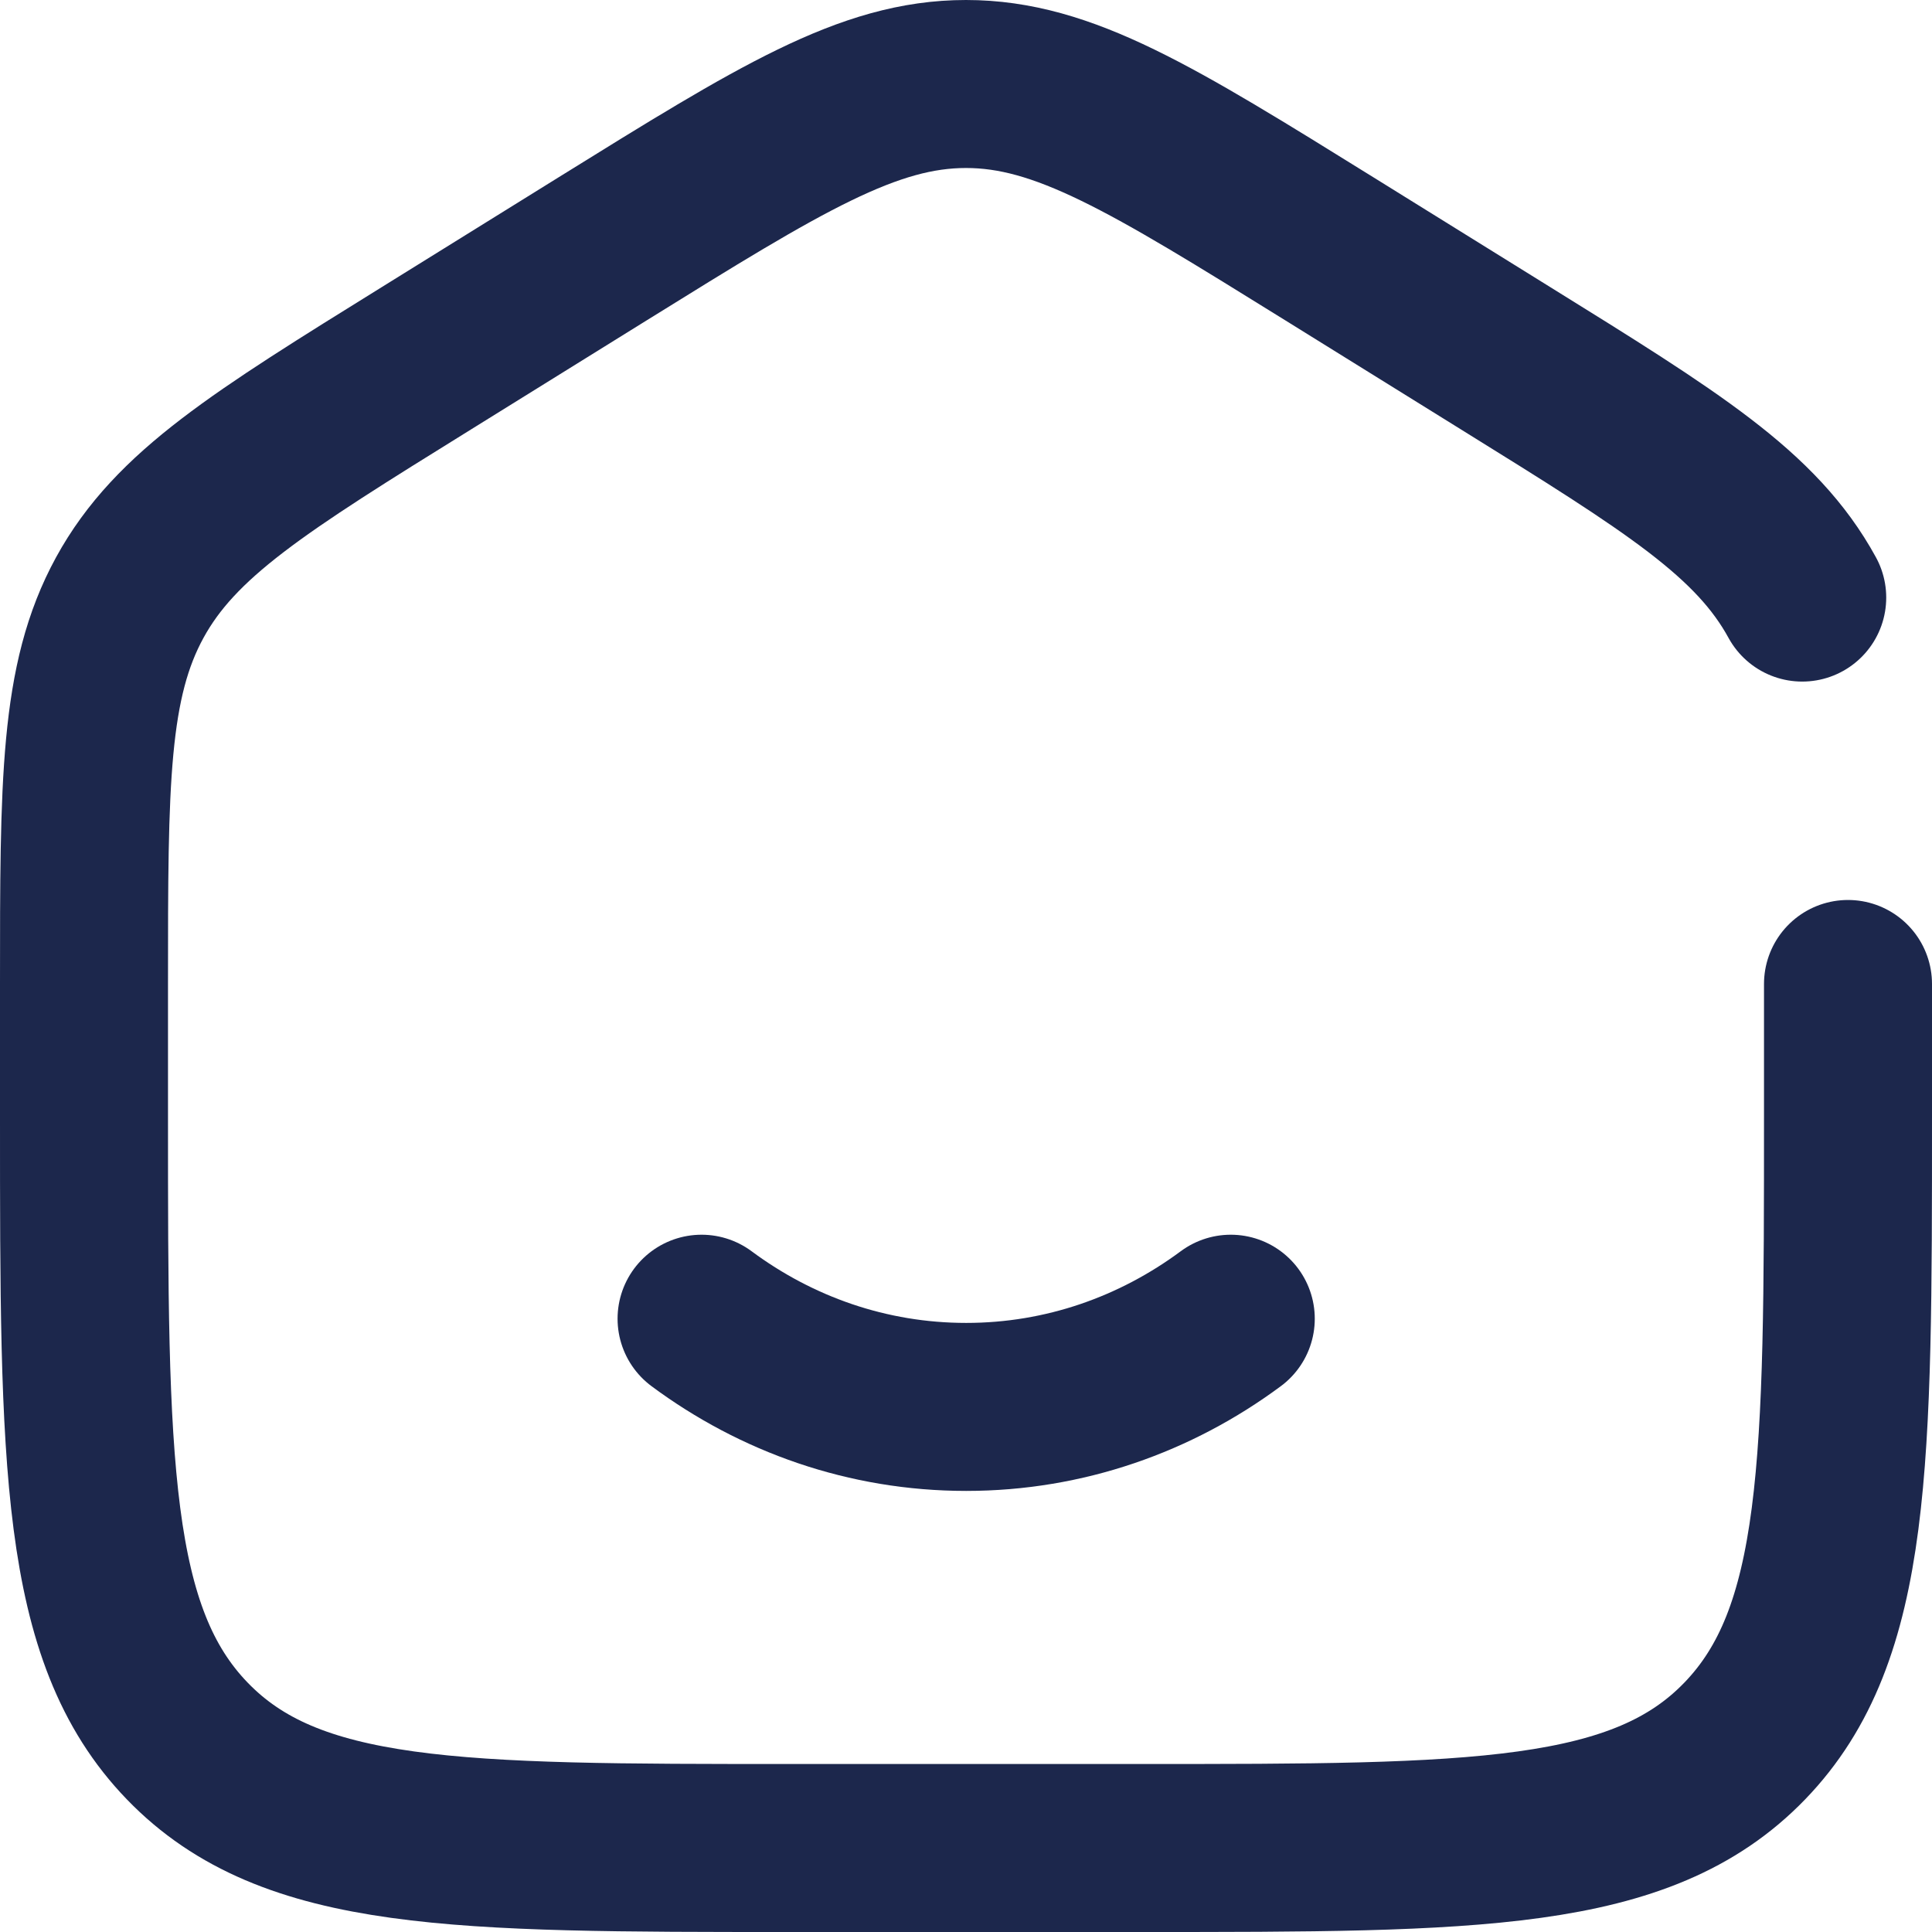
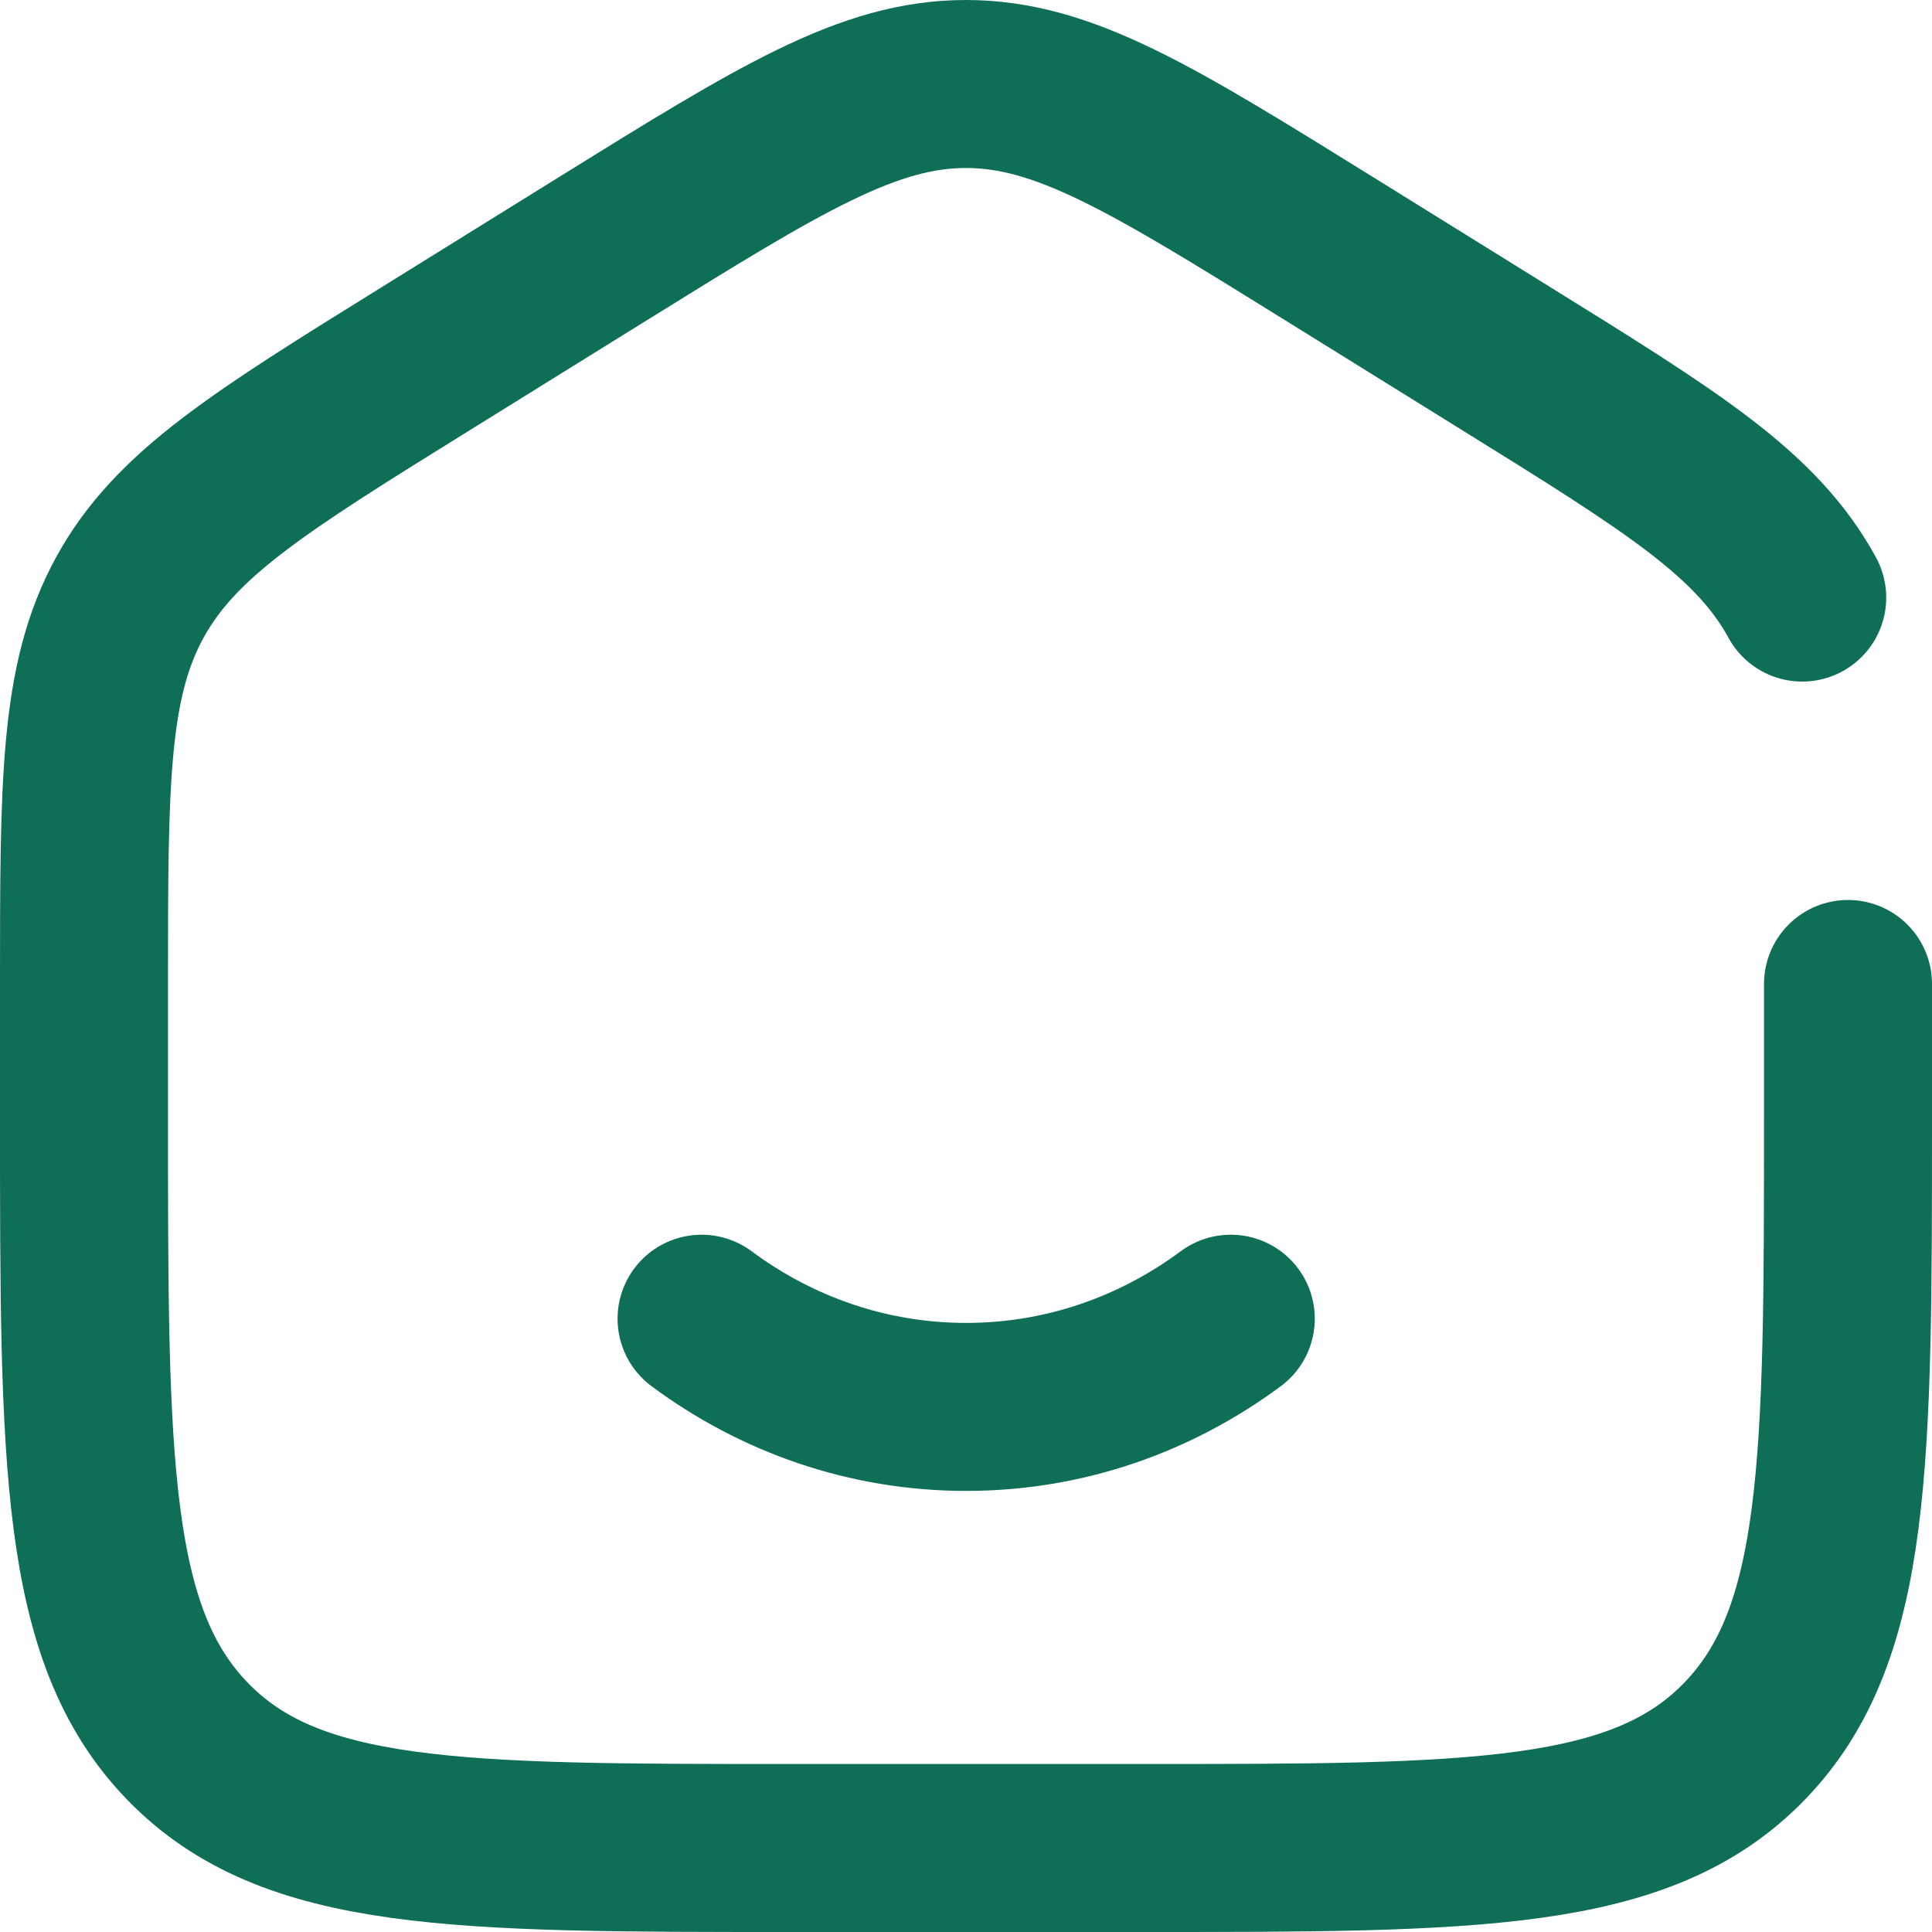
<svg xmlns="http://www.w3.org/2000/svg" width="23" height="23" viewBox="0 0 23 23" fill="none">
-   <path d="M8.352 15.699C9.244 16.361 10.33 16.749 11.502 16.749C12.673 16.749 13.759 16.361 14.652 15.699" stroke="#1C274C" stroke-width="2" stroke-linecap="round" />
-   <path d="M22 11.714V13.311C22 17.407 22 19.455 20.77 20.727C19.54 22 17.56 22 13.6 22H9.4C5.44 22 3.46 22 2.23 20.727C1 19.455 1 17.407 1 13.311V11.714C1 9.311 1 8.11 1.545 7.114C2.09 6.118 3.086 5.5 5.078 4.264L7.178 2.96C9.284 1.653 10.337 1 11.5 1C12.663 1 13.716 1.653 15.822 2.96L17.922 4.264C19.914 5.5 20.91 6.118 21.455 7.114" stroke="#1C274C" stroke-width="2" stroke-linecap="round" />
+   <path d="M8.352 15.699C9.244 16.361 10.33 16.749 11.502 16.749C12.673 16.749 13.759 16.361 14.652 15.699" stroke="#0F6E56" stroke-width="2" stroke-linecap="round" />
+   <path d="M22 11.714V13.311C22 17.407 22 19.455 20.77 20.727C19.54 22 17.56 22 13.6 22H9.4C5.44 22 3.46 22 2.23 20.727C1 19.455 1 17.407 1 13.311V11.714C1 9.311 1 8.11 1.545 7.114C2.09 6.118 3.086 5.5 5.078 4.264L7.178 2.96C9.284 1.653 10.337 1 11.5 1C12.663 1 13.716 1.653 15.822 2.96L17.922 4.264C19.914 5.5 20.91 6.118 21.455 7.114" stroke="#0F6E56" stroke-width="2" stroke-linecap="round" />
</svg>
